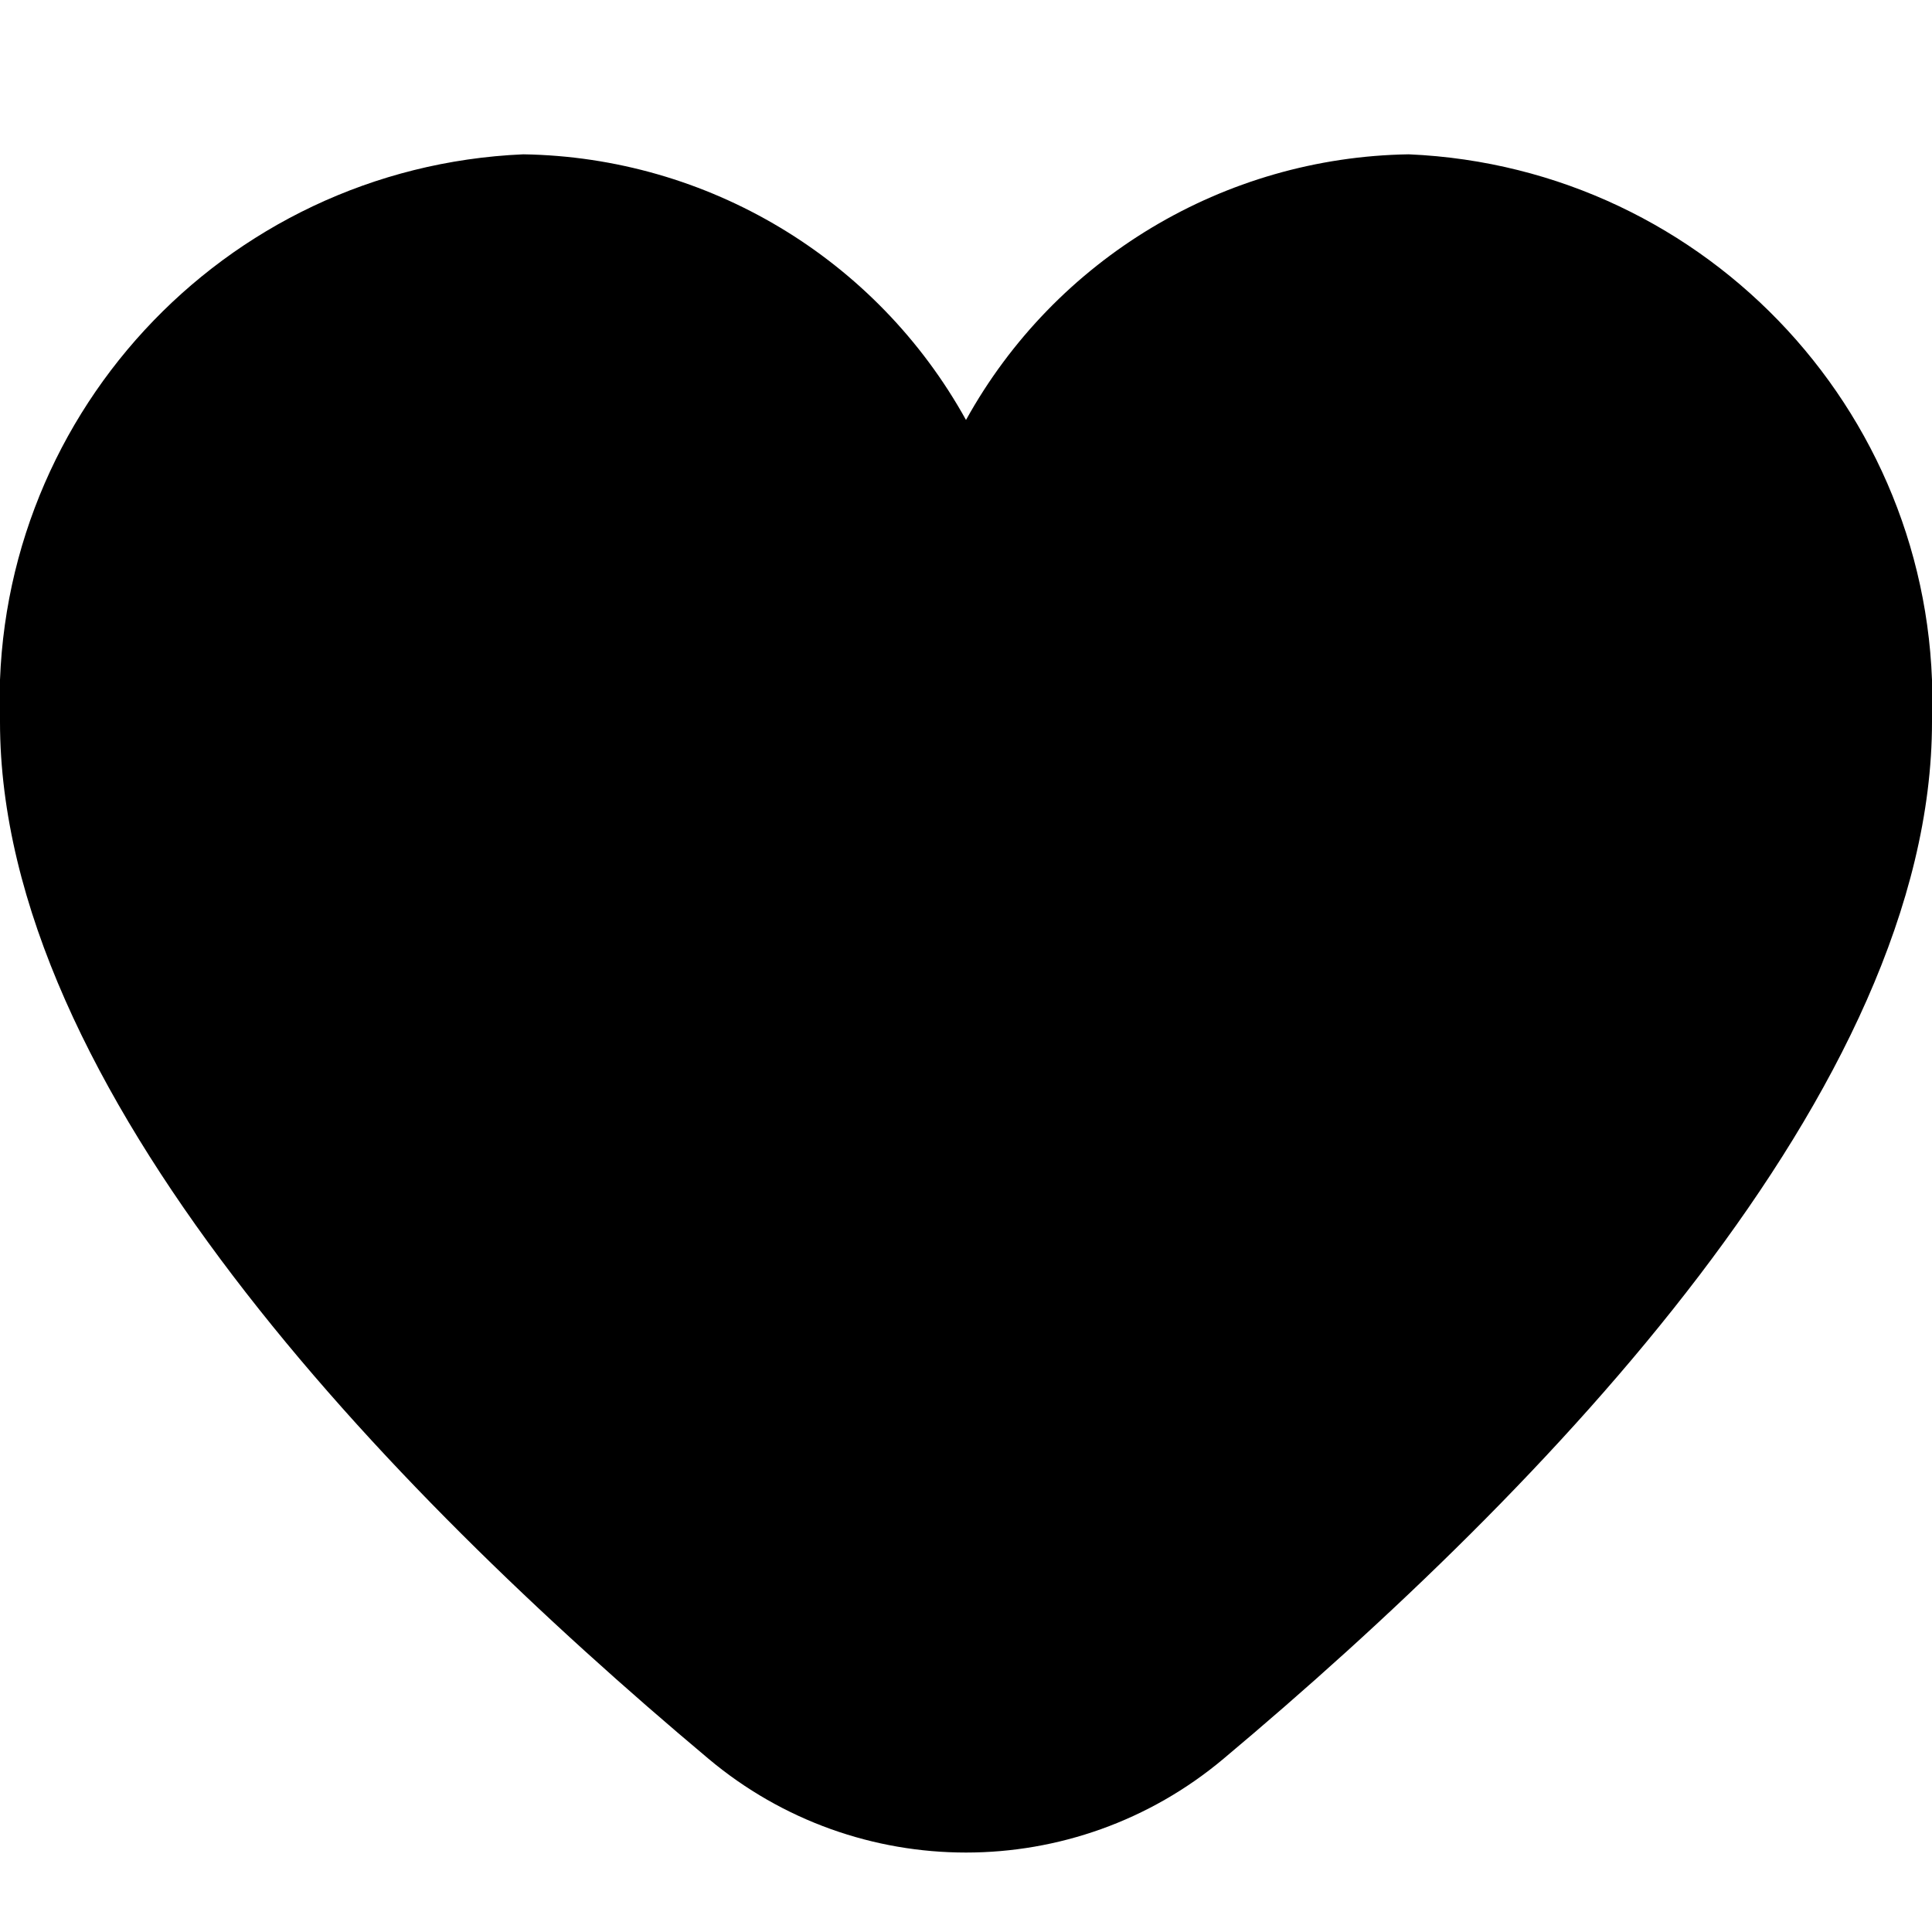
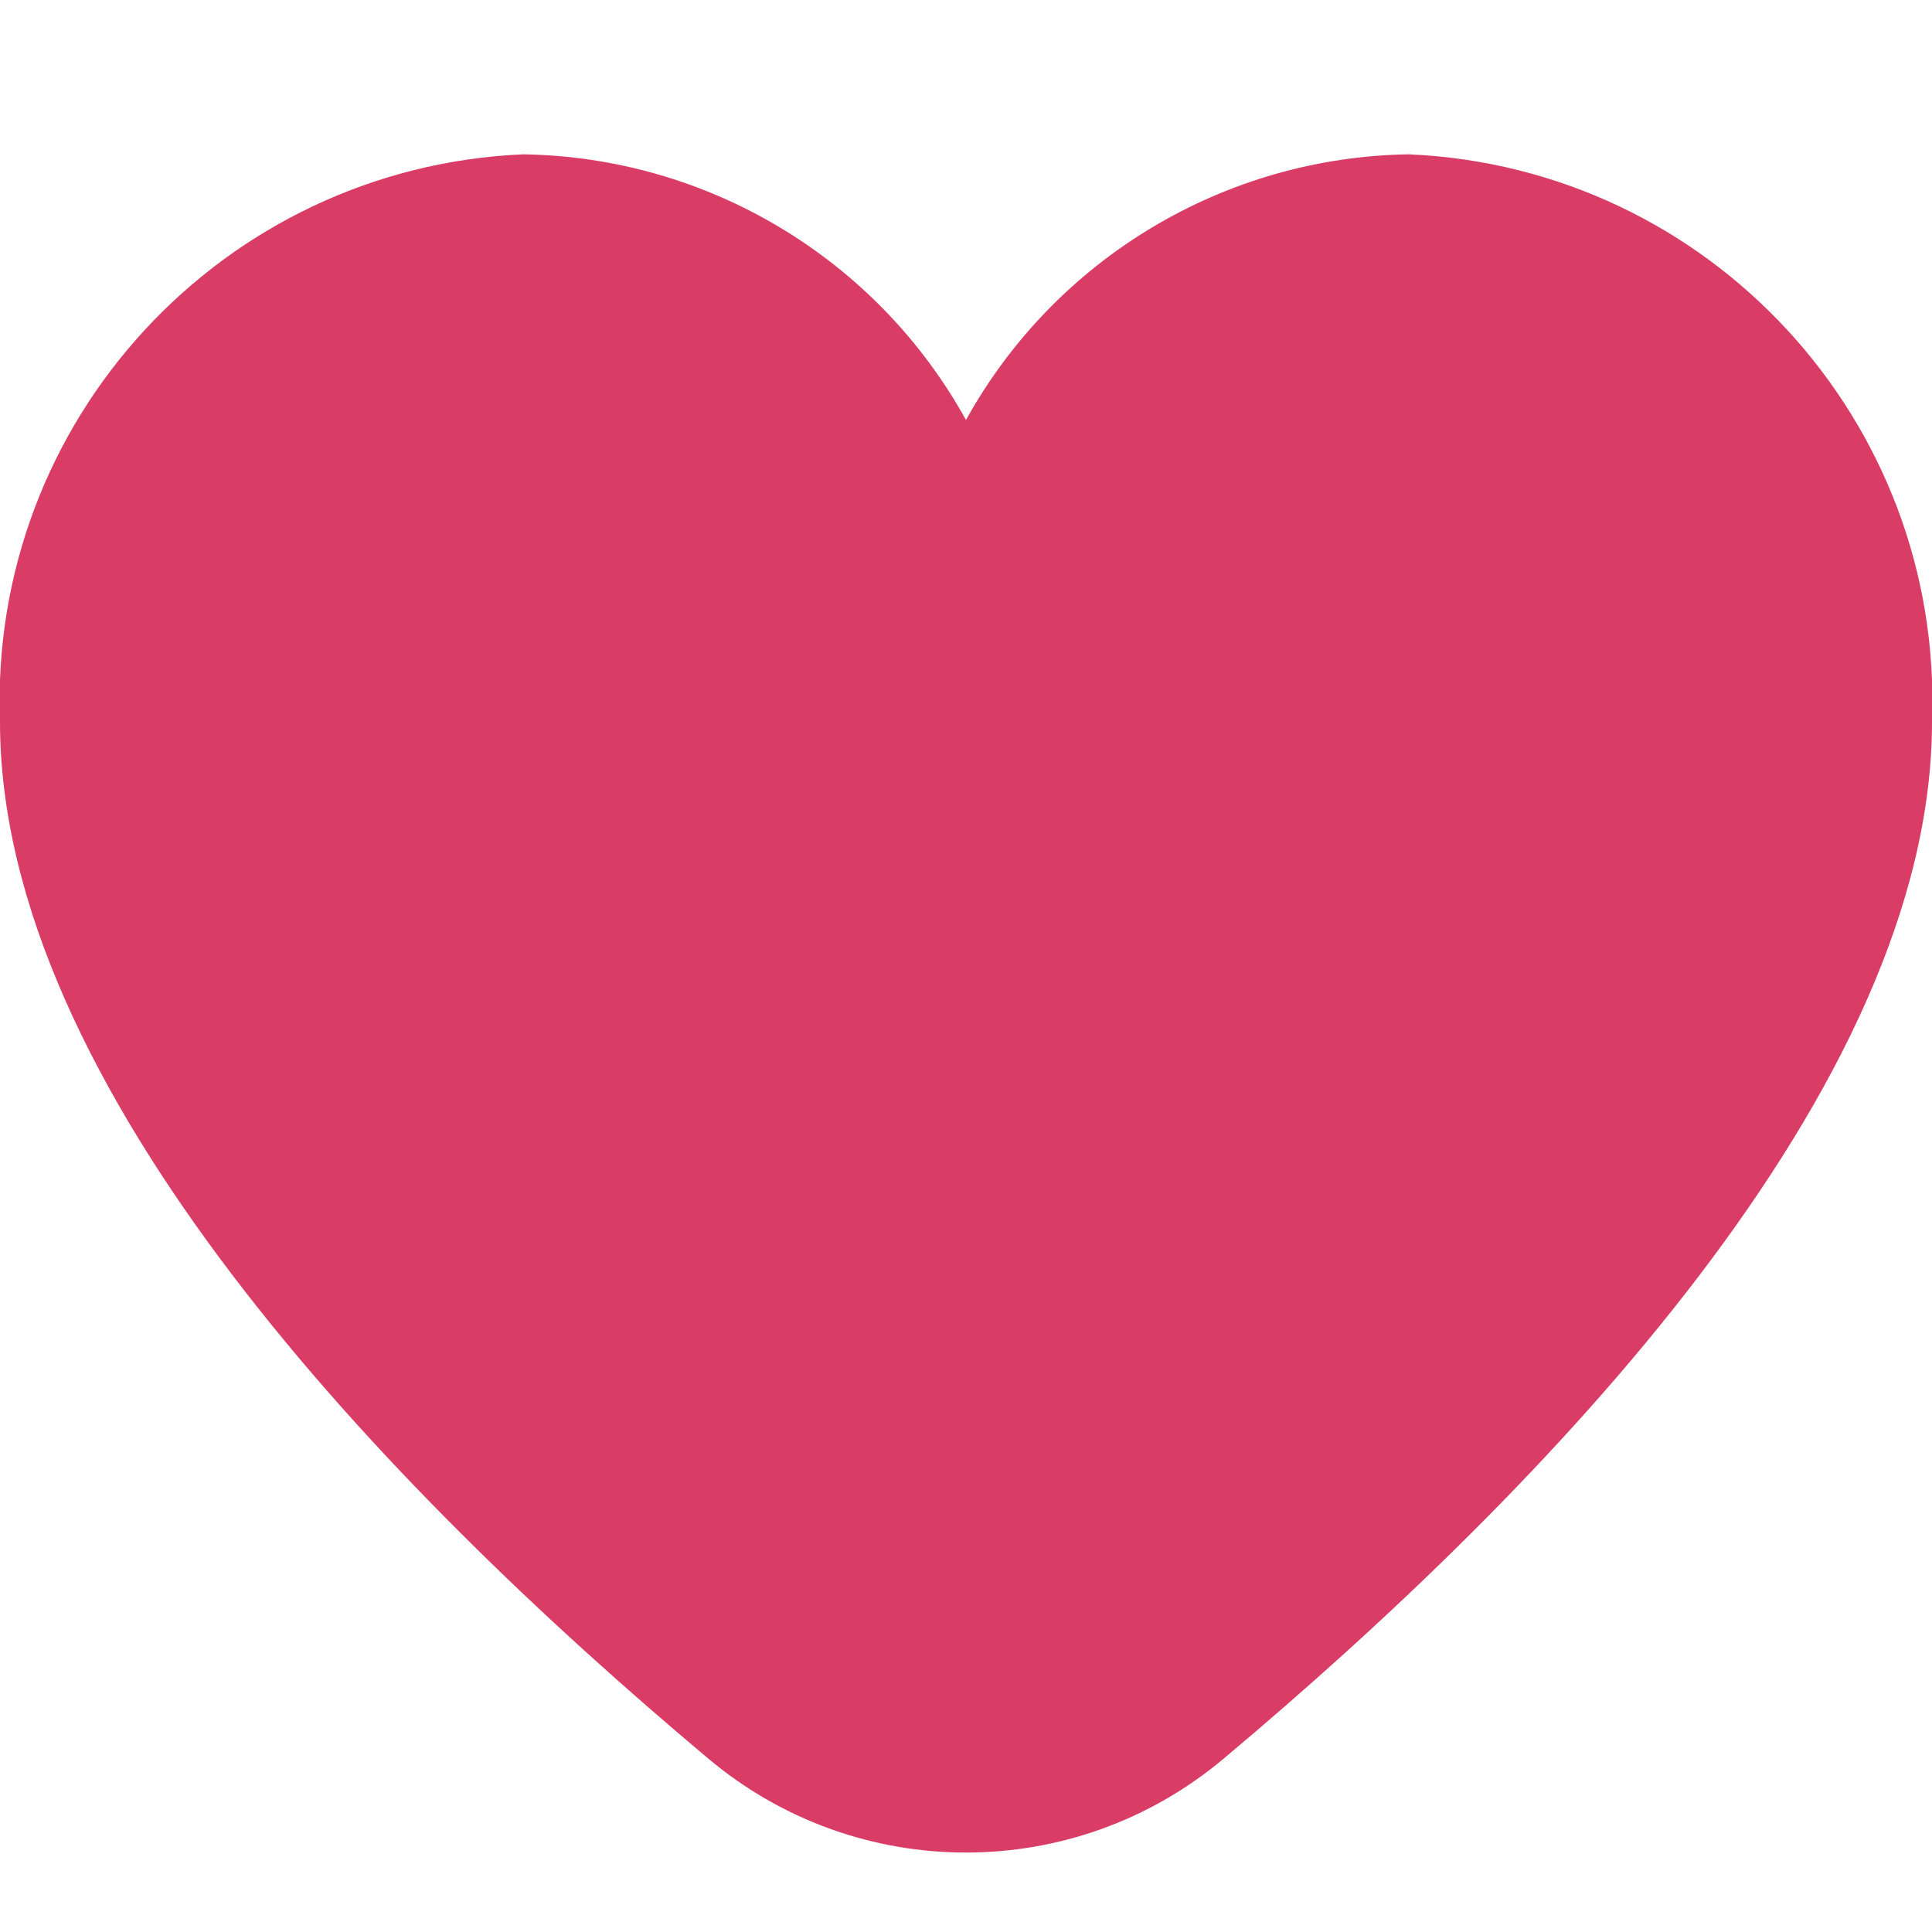
<svg xmlns="http://www.w3.org/2000/svg" id="Filled" viewBox="0 0 24 24" width="20" height="20">
-   <path d="M17.5,1.917a6.4,6.4,0,0,0-5.5,3.3,6.4,6.4,0,0,0-5.5-3.3A6.8,6.8,0,0,0,0,8.967c0,4.547,4.786,9.513,8.8,12.88a4.974,4.974,0,0,0,6.4,0C19.214,18.48,24,13.514,24,8.967A6.8,6.8,0,0,0,17.5,1.917Z" />
+   <path fill="#D93D66" d="M17.5,1.917a6.4,6.4,0,0,0-5.5,3.3,6.4,6.4,0,0,0-5.5-3.3A6.8,6.8,0,0,0,0,8.967c0,4.547,4.786,9.513,8.8,12.88a4.974,4.974,0,0,0,6.4,0C19.214,18.48,24,13.514,24,8.967A6.8,6.8,0,0,0,17.5,1.917Z" />
</svg>
